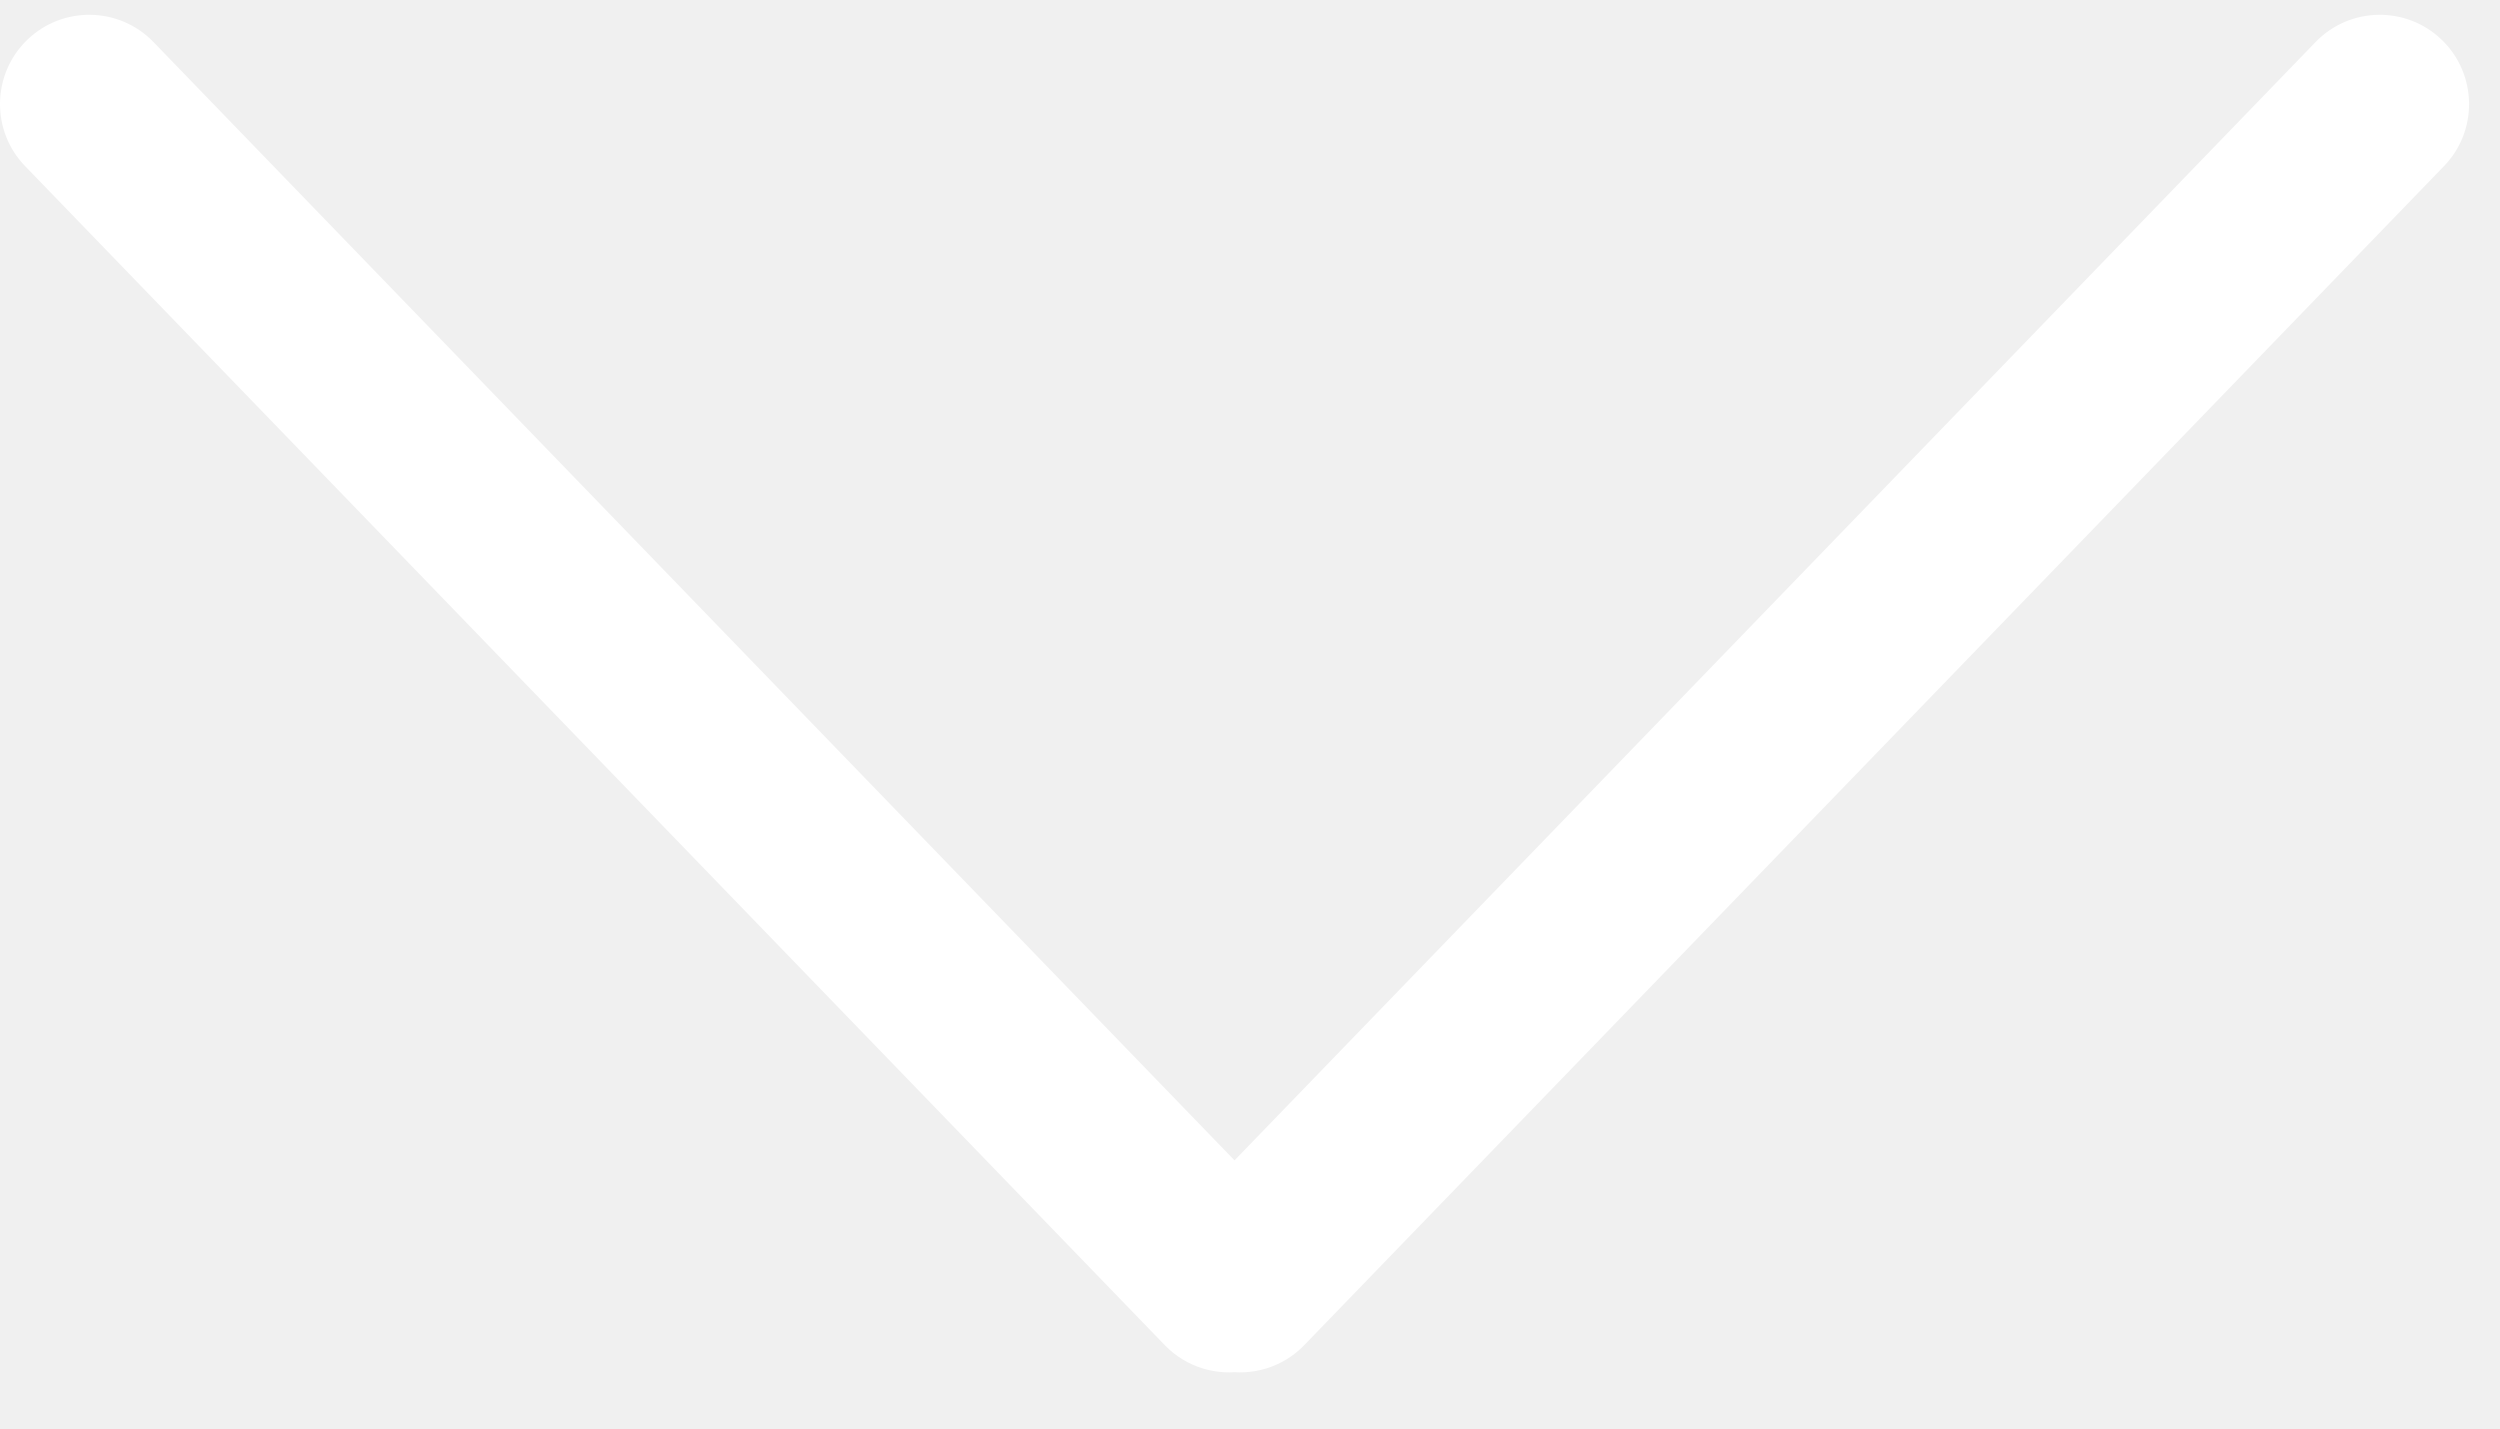
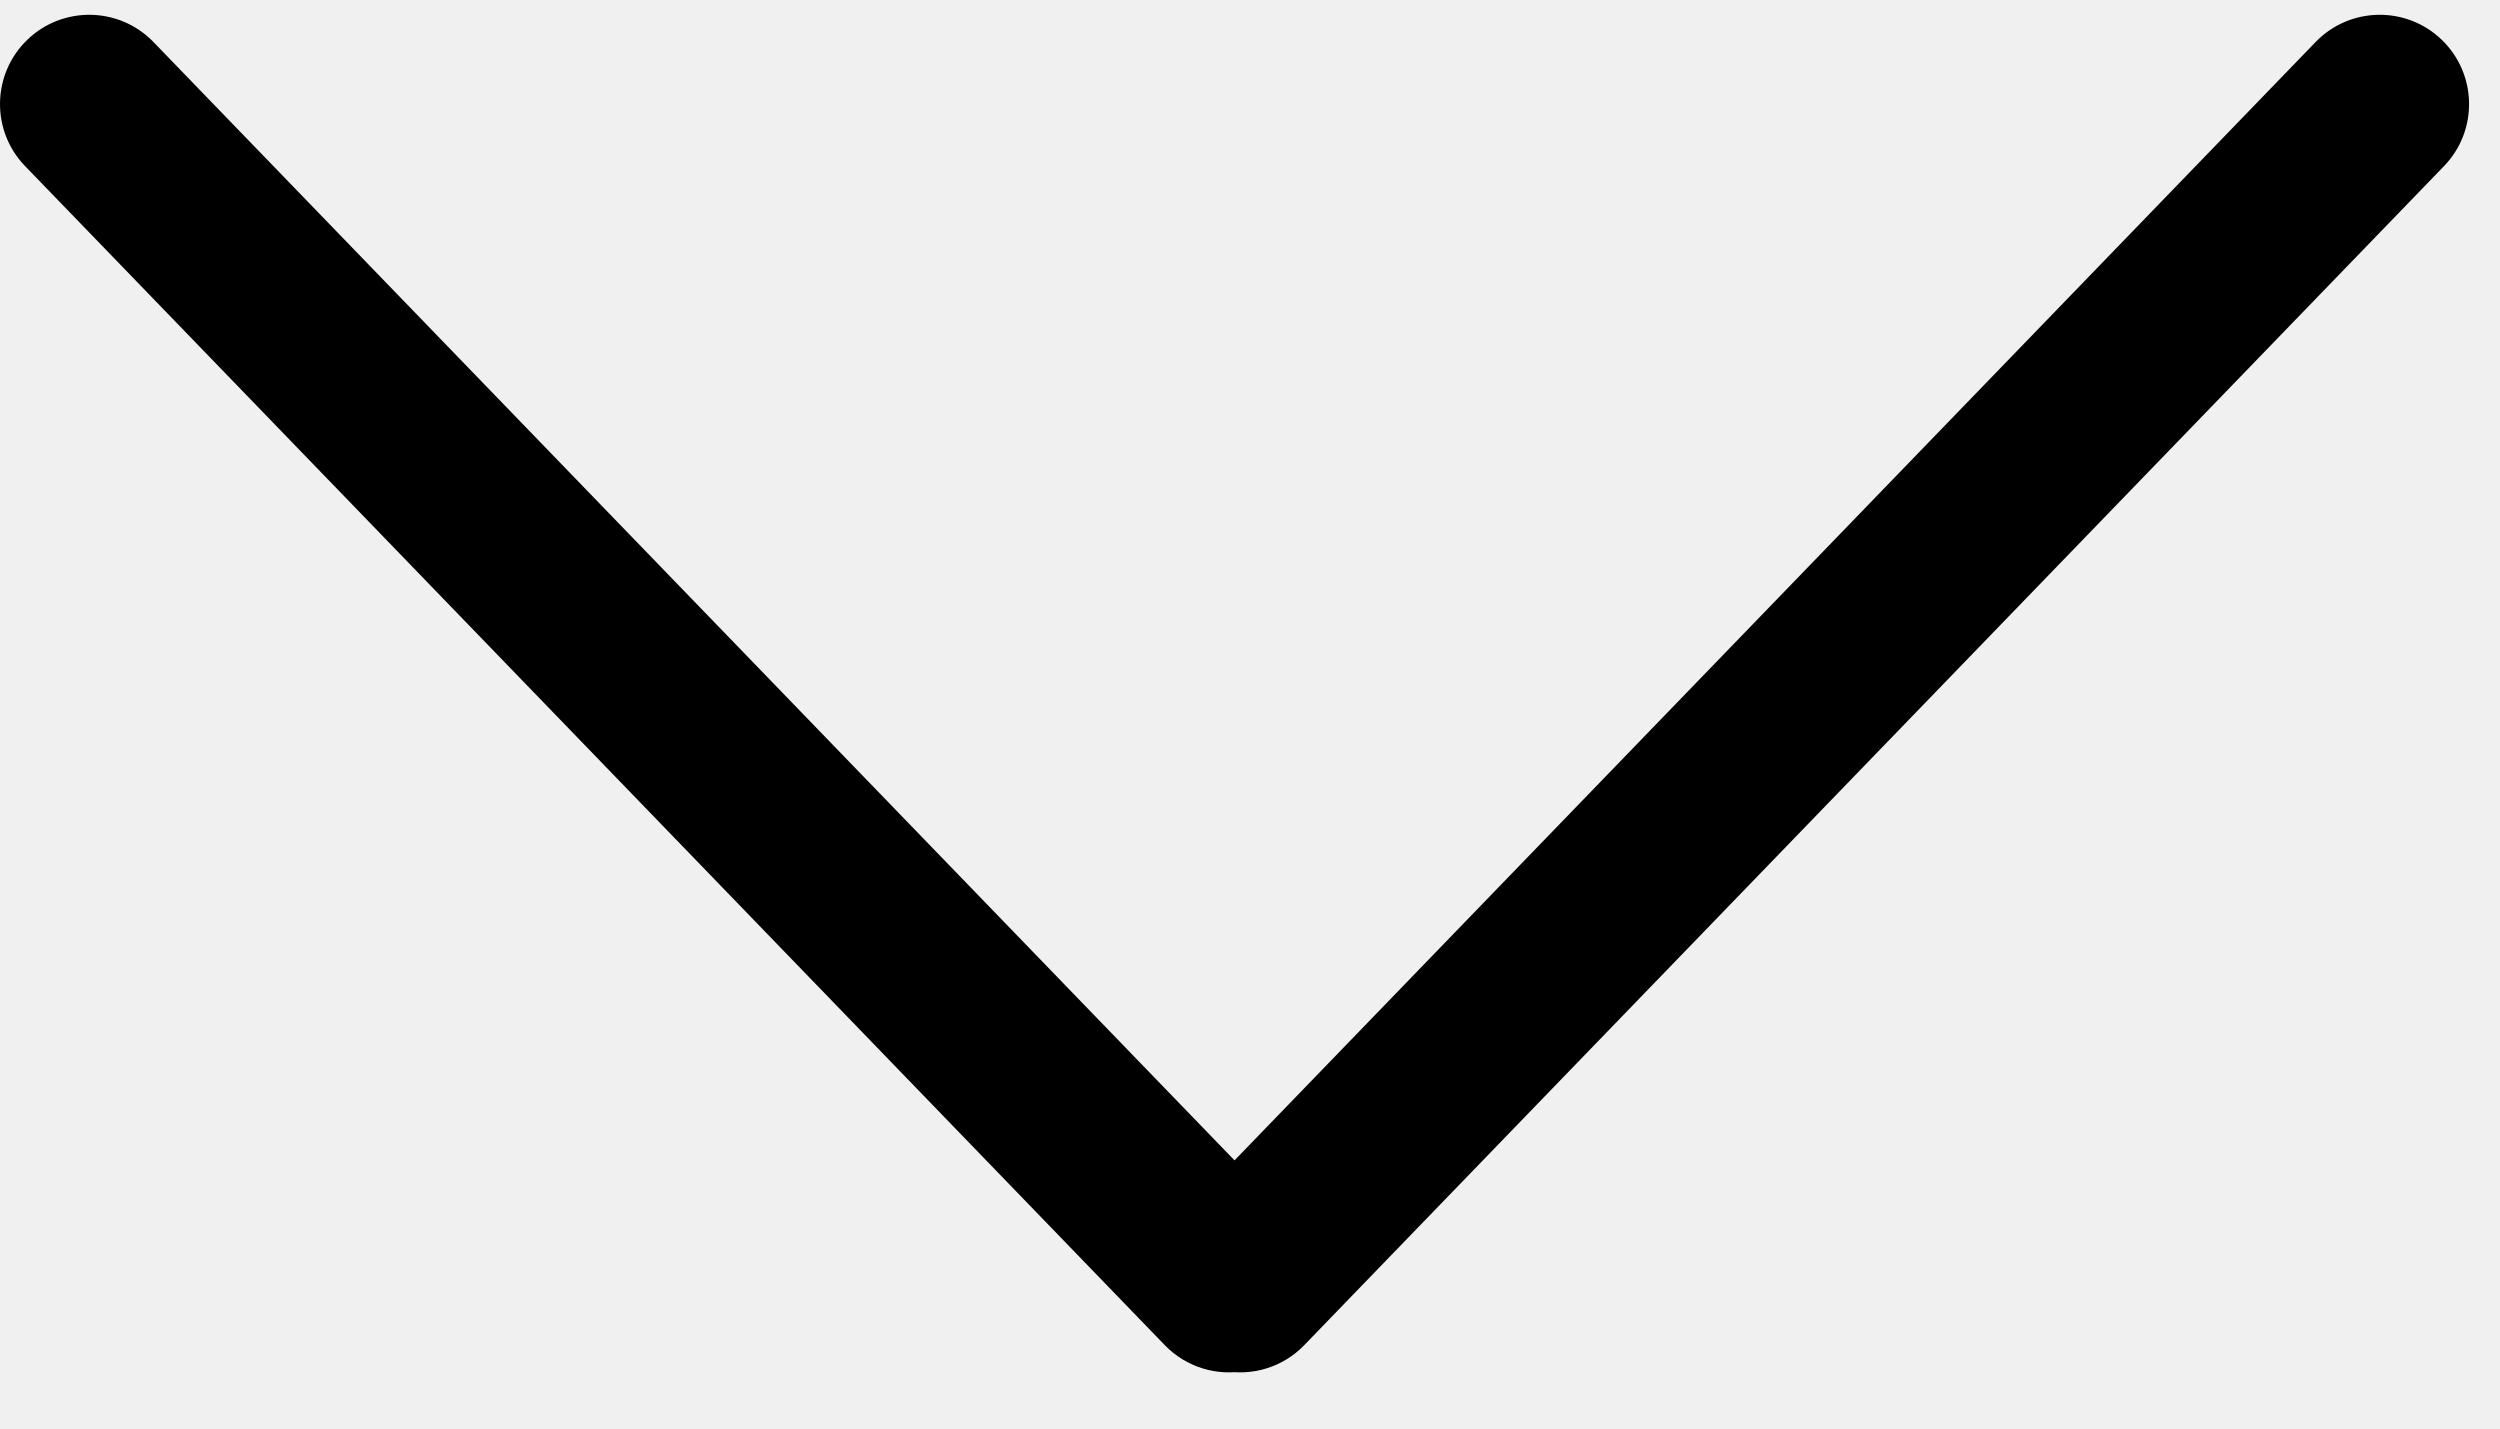
<svg xmlns="http://www.w3.org/2000/svg" width="42" height="24" viewBox="0 0 42 24" fill="none">
-   <g id="freccia">
-     <g id="Union">
-       <path fill-rule="evenodd" clip-rule="evenodd" d="M39.621 1.401C39.813 1.203 40.129 1.197 40.328 1.389C40.526 1.581 40.532 1.898 40.34 2.096L21.192 21.904C21.071 22.029 20.9 22.078 20.74 22.048C20.58 22.078 20.409 22.029 20.288 21.904L1.141 2.096C0.949 1.898 0.954 1.581 1.152 1.389C1.351 1.197 1.668 1.203 1.859 1.401L20.74 20.933L39.621 1.401Z" fill="white" />
-       <path d="M40.328 1.389L41.023 0.67L40.328 1.389ZM39.621 1.401L40.34 2.096L39.621 1.401ZM40.34 2.096L41.059 2.791L41.059 2.791L40.34 2.096ZM21.192 21.904L21.911 22.599H21.911L21.192 21.904ZM20.74 22.048L20.925 21.065L20.74 21.03L20.555 21.065L20.74 22.048ZM20.288 21.904L19.569 22.599L19.569 22.599L20.288 21.904ZM1.141 2.096L0.422 2.791L1.141 2.096ZM1.152 1.389L0.457 0.67L0.457 0.67L1.152 1.389ZM1.859 1.401L2.578 0.706V0.706L1.859 1.401ZM20.74 20.933L20.021 21.628L20.74 22.372L21.459 21.628L20.74 20.933ZM41.023 0.67C40.427 0.094 39.477 0.111 38.902 0.706L40.34 2.096C40.148 2.295 39.831 2.3 39.633 2.108L41.023 0.67ZM41.059 2.791C41.635 2.196 41.618 1.246 41.023 0.67L39.633 2.108C39.434 1.916 39.429 1.6 39.621 1.401L41.059 2.791ZM21.911 22.599L41.059 2.791L39.621 1.401L20.473 21.209L21.911 22.599ZM20.555 23.03C21.032 23.12 21.547 22.976 21.911 22.599L20.473 21.209C20.596 21.082 20.768 21.035 20.925 21.065L20.555 23.03ZM20.555 21.065C20.712 21.035 20.885 21.083 21.007 21.209L19.569 22.599C19.934 22.976 20.449 23.12 20.925 23.03L20.555 21.065ZM21.007 21.209L1.859 1.401L0.422 2.791L19.569 22.599L21.007 21.209ZM1.859 1.401C2.051 1.6 2.046 1.916 1.848 2.108L0.457 0.67C-0.138 1.246 -0.154 2.196 0.422 2.791L1.859 1.401ZM1.848 2.108C1.649 2.3 1.332 2.295 1.141 2.096L2.578 0.706C2.003 0.111 1.053 0.094 0.457 0.67L1.848 2.108ZM1.141 2.096L20.021 21.628L21.459 20.238L2.578 0.706L1.141 2.096ZM38.902 0.706L20.021 20.238L21.459 21.628L40.34 2.096L38.902 0.706Z" fill="white" />
-     </g>
-   </g>
+   <path fill-rule="evenodd" clip-rule="evenodd" d="M39.621 1.401C39.813 1.203 40.129 1.197 40.328 1.389C40.526 1.581 40.532 1.898 40.34 2.096L21.192 21.904C21.071 22.029 20.9 22.078 20.74 22.048C20.58 22.078 20.409 22.029 20.288 21.904L1.141 2.096C0.949 1.898 0.954 1.581 1.152 1.389C1.351 1.197 1.668 1.203 1.859 1.401L20.74 20.933L39.621 1.401Z" fill="black" />
+   <path d="M40.328 1.389L41.023 0.67L40.328 1.389ZM39.621 1.401L40.34 2.096V2.096L39.621 1.401ZM40.34 2.096L41.059 2.791L40.34 2.096ZM21.192 21.904L21.911 22.599H21.911L21.192 21.904ZM20.74 22.048L20.925 21.065L20.74 21.03L20.555 21.065L20.74 22.048ZM20.288 21.904L19.569 22.599L19.569 22.599L20.288 21.904ZM1.141 2.096L0.422 2.791L0.422 2.791L1.141 2.096ZM1.152 1.389L0.457 0.67L0.457 0.67L1.152 1.389ZM1.859 1.401L2.578 0.706V0.706L1.859 1.401ZM20.74 20.933L20.021 21.628L20.74 22.372L21.459 21.628L20.74 20.933ZM41.023 0.67C40.427 0.094 39.477 0.111 38.902 0.706L40.34 2.096C40.148 2.295 39.831 2.3 39.633 2.108L41.023 0.67ZM41.059 2.791C41.635 2.196 41.618 1.246 41.023 0.67L39.633 2.108C39.434 1.916 39.429 1.6 39.621 1.401L41.059 2.791ZM21.911 22.599L41.059 2.791L39.621 1.401L20.473 21.209L21.911 22.599ZM20.555 23.03C21.032 23.12 21.547 22.976 21.911 22.599L20.473 21.209C20.596 21.082 20.768 21.035 20.925 21.065L20.555 23.03ZM20.555 21.065C20.712 21.035 20.885 21.083 21.007 21.209L19.569 22.599C19.934 22.976 20.449 23.12 20.925 23.03L20.555 21.065ZM21.007 21.209L1.859 1.401L0.422 2.791L19.569 22.599L21.007 21.209ZM1.859 1.401C2.051 1.6 2.046 1.916 1.848 2.108L0.457 0.67C-0.138 1.246 -0.154 2.196 0.422 2.791L1.859 1.401ZM1.848 2.108C1.649 2.3 1.332 2.295 1.141 2.096L2.578 0.706C2.003 0.111 1.053 0.094 0.457 0.67L1.848 2.108ZM1.141 2.096L20.021 21.628L21.459 20.238L2.578 0.706L1.141 2.096ZM38.902 0.706L20.021 20.238L21.459 21.628L40.34 2.096L38.902 0.706Z" fill="black" />
</svg>
